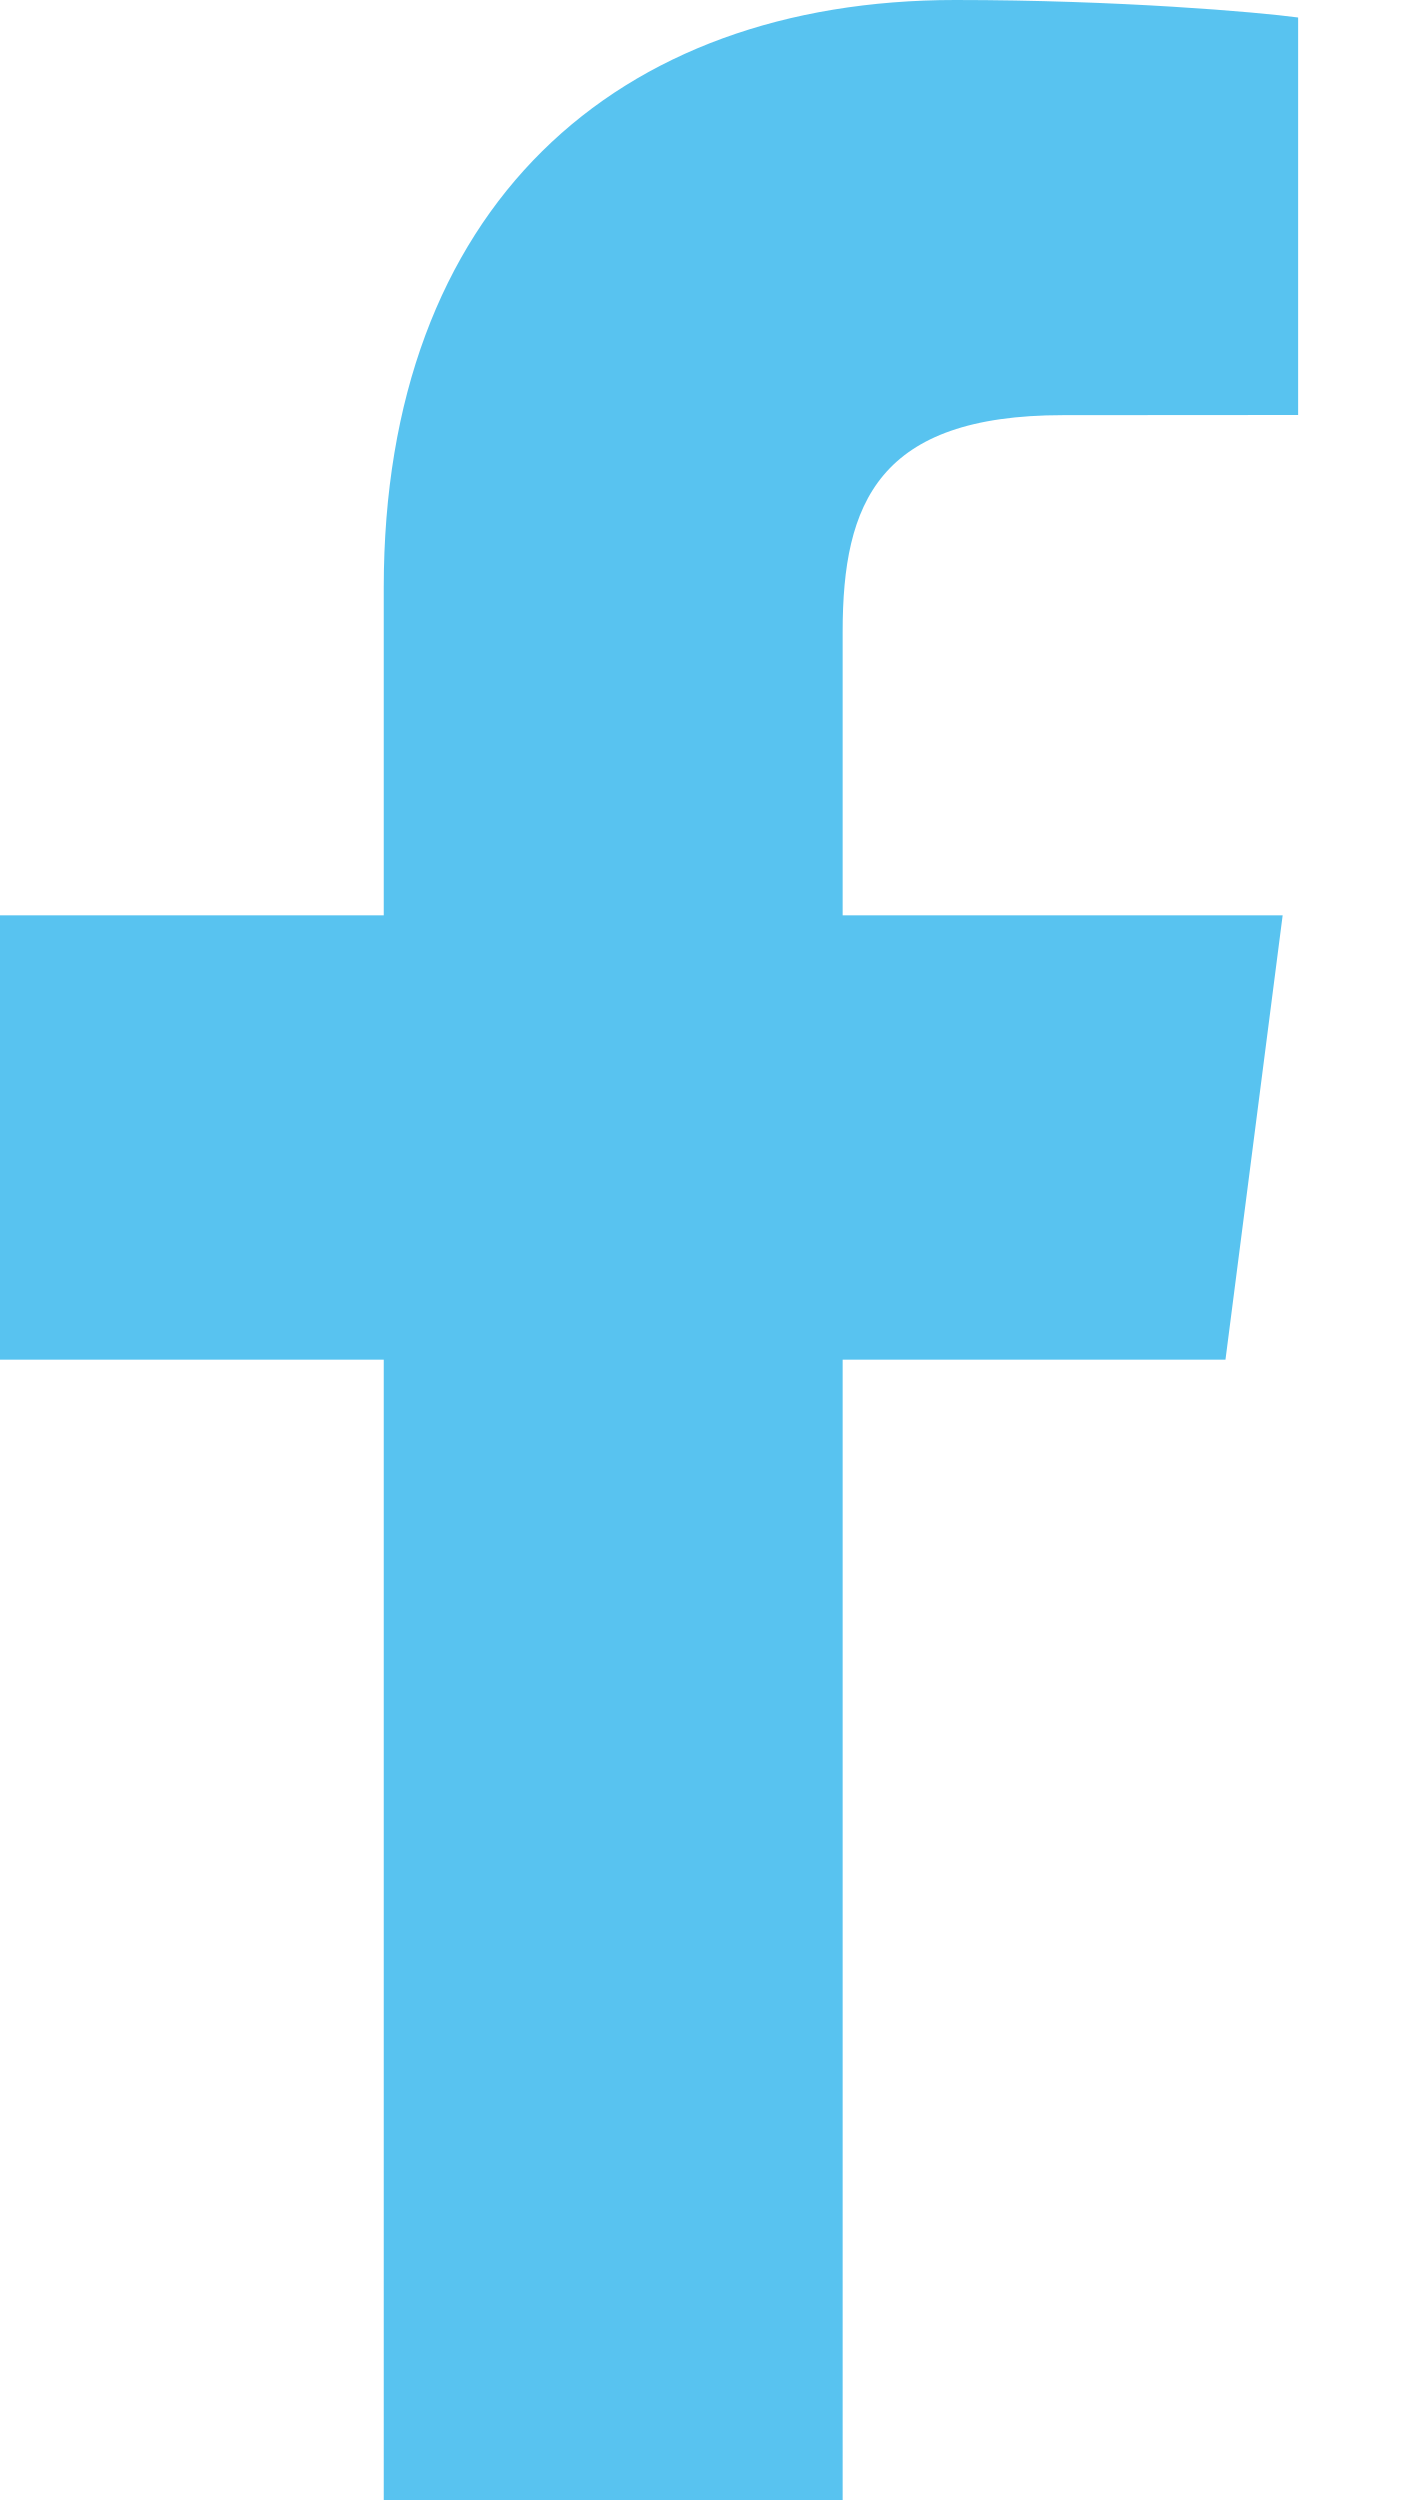
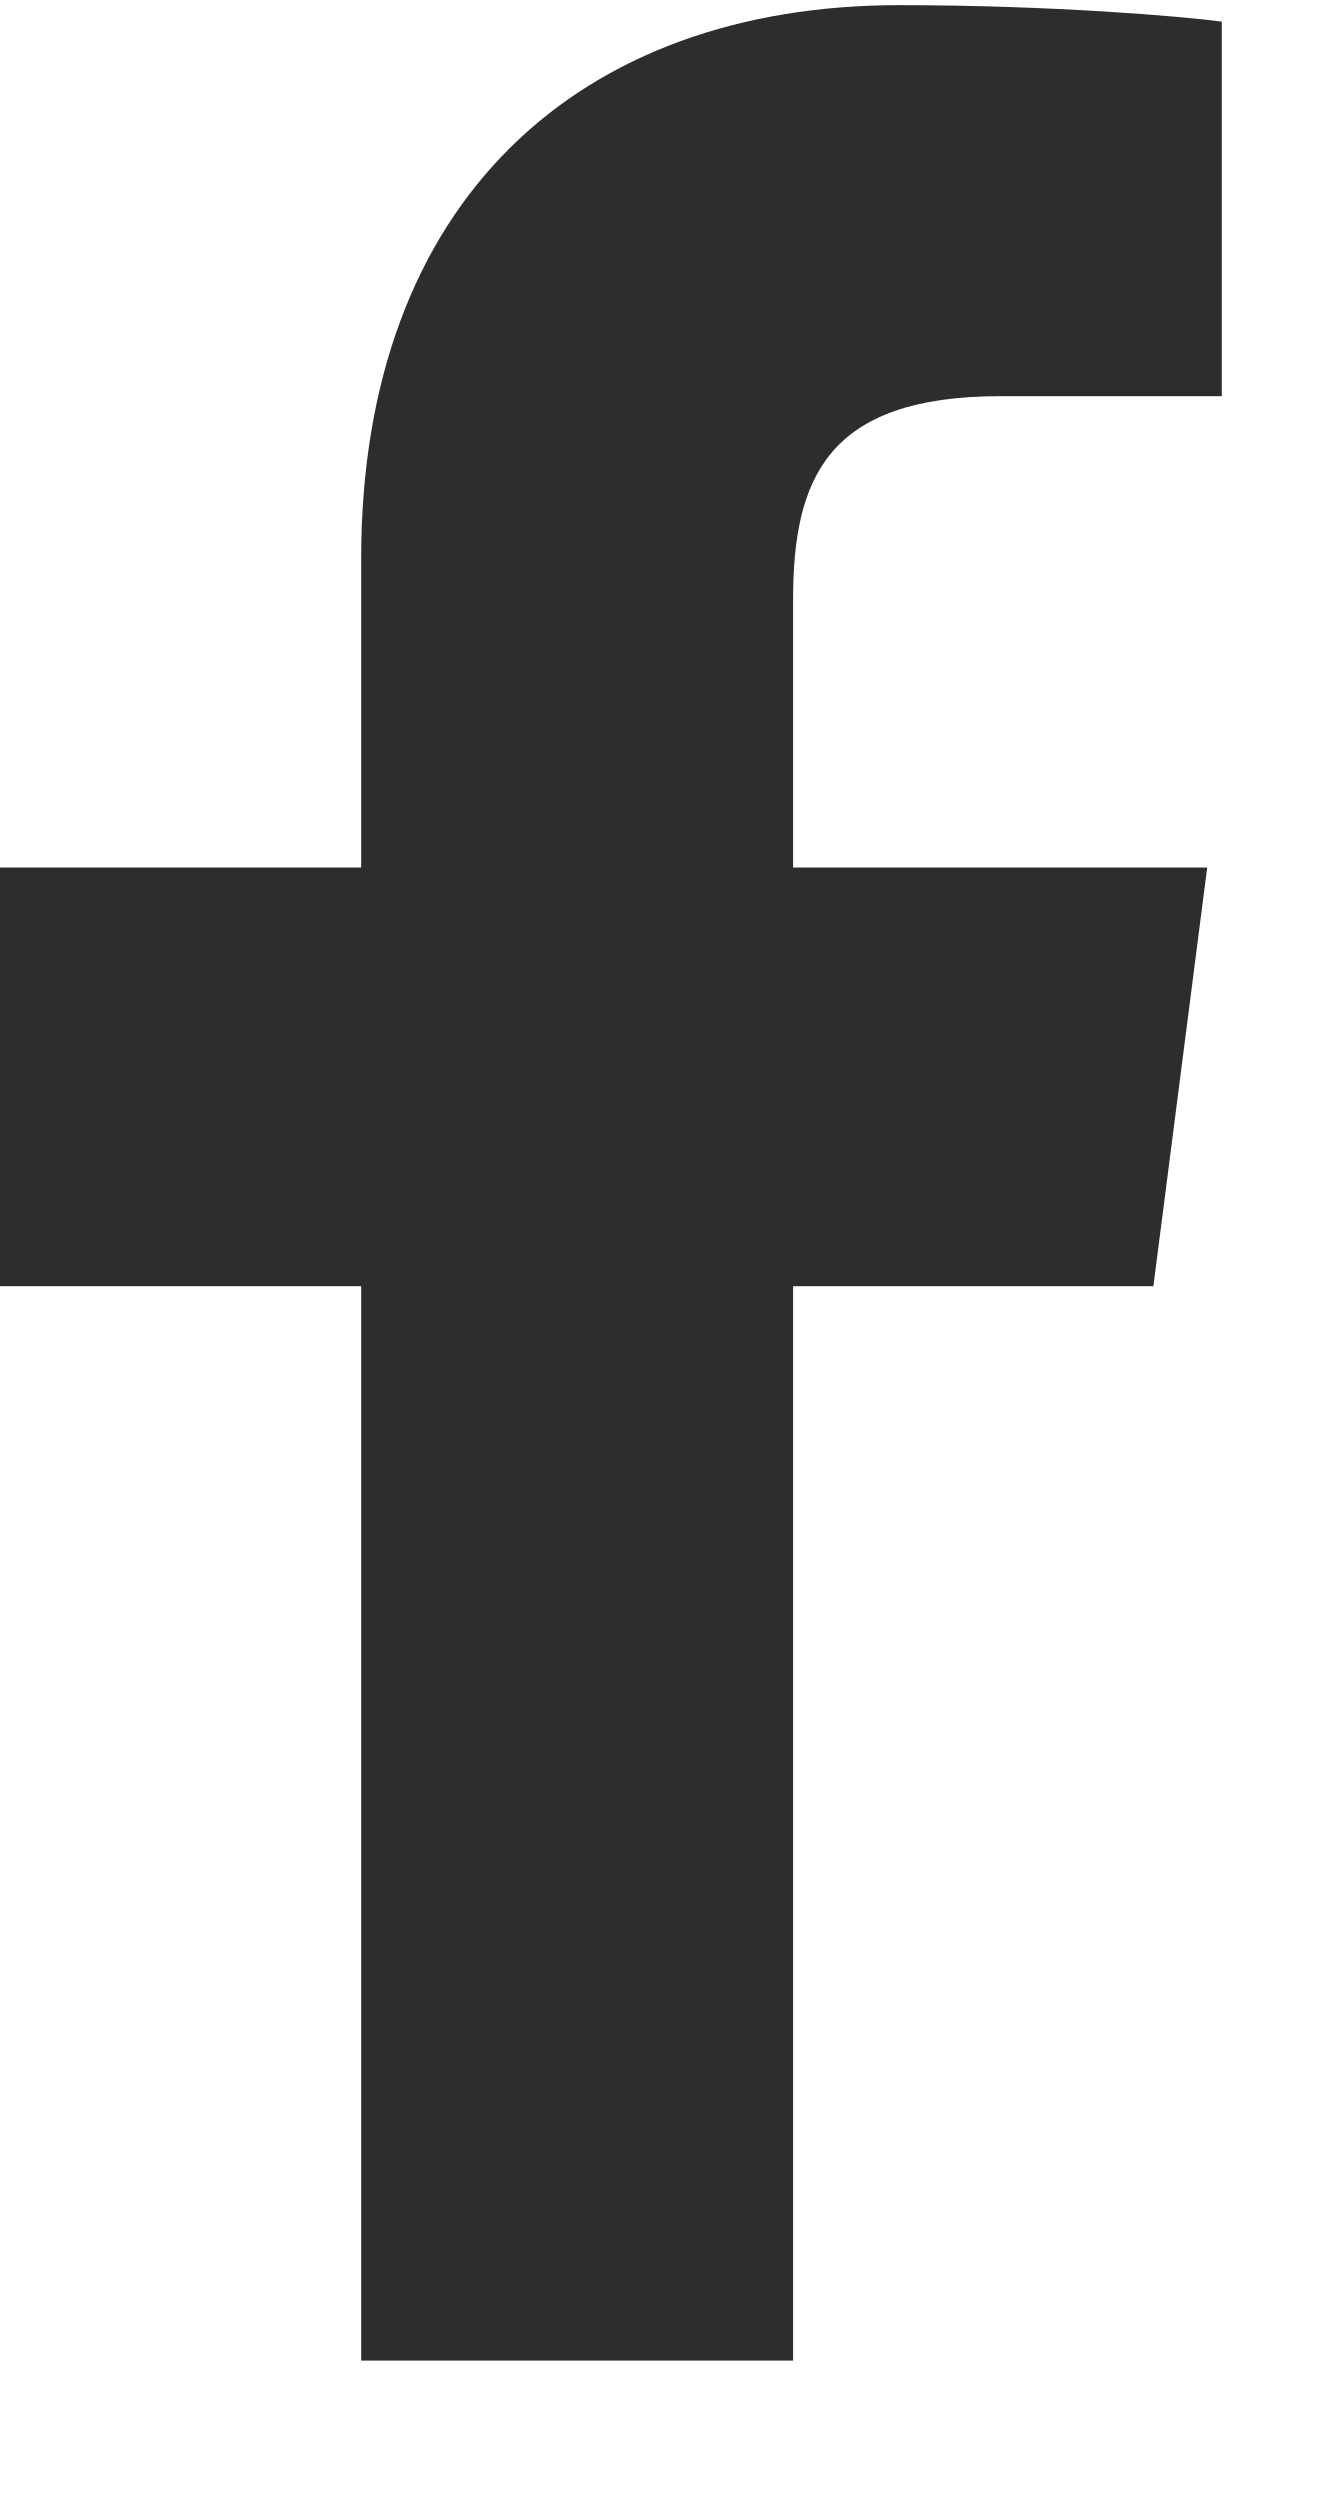
- <svg xmlns="http://www.w3.org/2000/svg" width="9" height="16" viewBox="0 0 9 16" fill="none">
-   <path id="Facebook Copy" fill-rule="evenodd" clip-rule="evenodd" d="M7.843 8.702L8.209 5.858H5.393V4.042C5.393 3.218 5.622 2.657 6.803 2.657L8.308 2.656V0.112C8.048 0.077 7.155 0 6.114 0C3.942 0 2.456 1.326 2.456 3.76V5.858H0V8.702H2.456V16H5.393V8.702H7.843Z" fill="#58C3F0" />
+ <svg xmlns="http://www.w3.org/2000/svg" width="9" height="17" viewBox="0 0 9 17" fill="none">
+   <path id="Facebook Copy" fill-rule="evenodd" clip-rule="evenodd" d="M7.843 8.746L8.209 5.899H5.393V4.081C5.393 3.256 5.622 2.694 6.803 2.694L8.308 2.694V0.147C8.048 0.112 7.155 0.035 6.114 0.035C3.942 0.035 2.456 1.362 2.456 3.799V5.899H0V8.746H2.456V16.052H5.393V8.746H7.843Z" fill="#2C2D2E" />
</svg>
